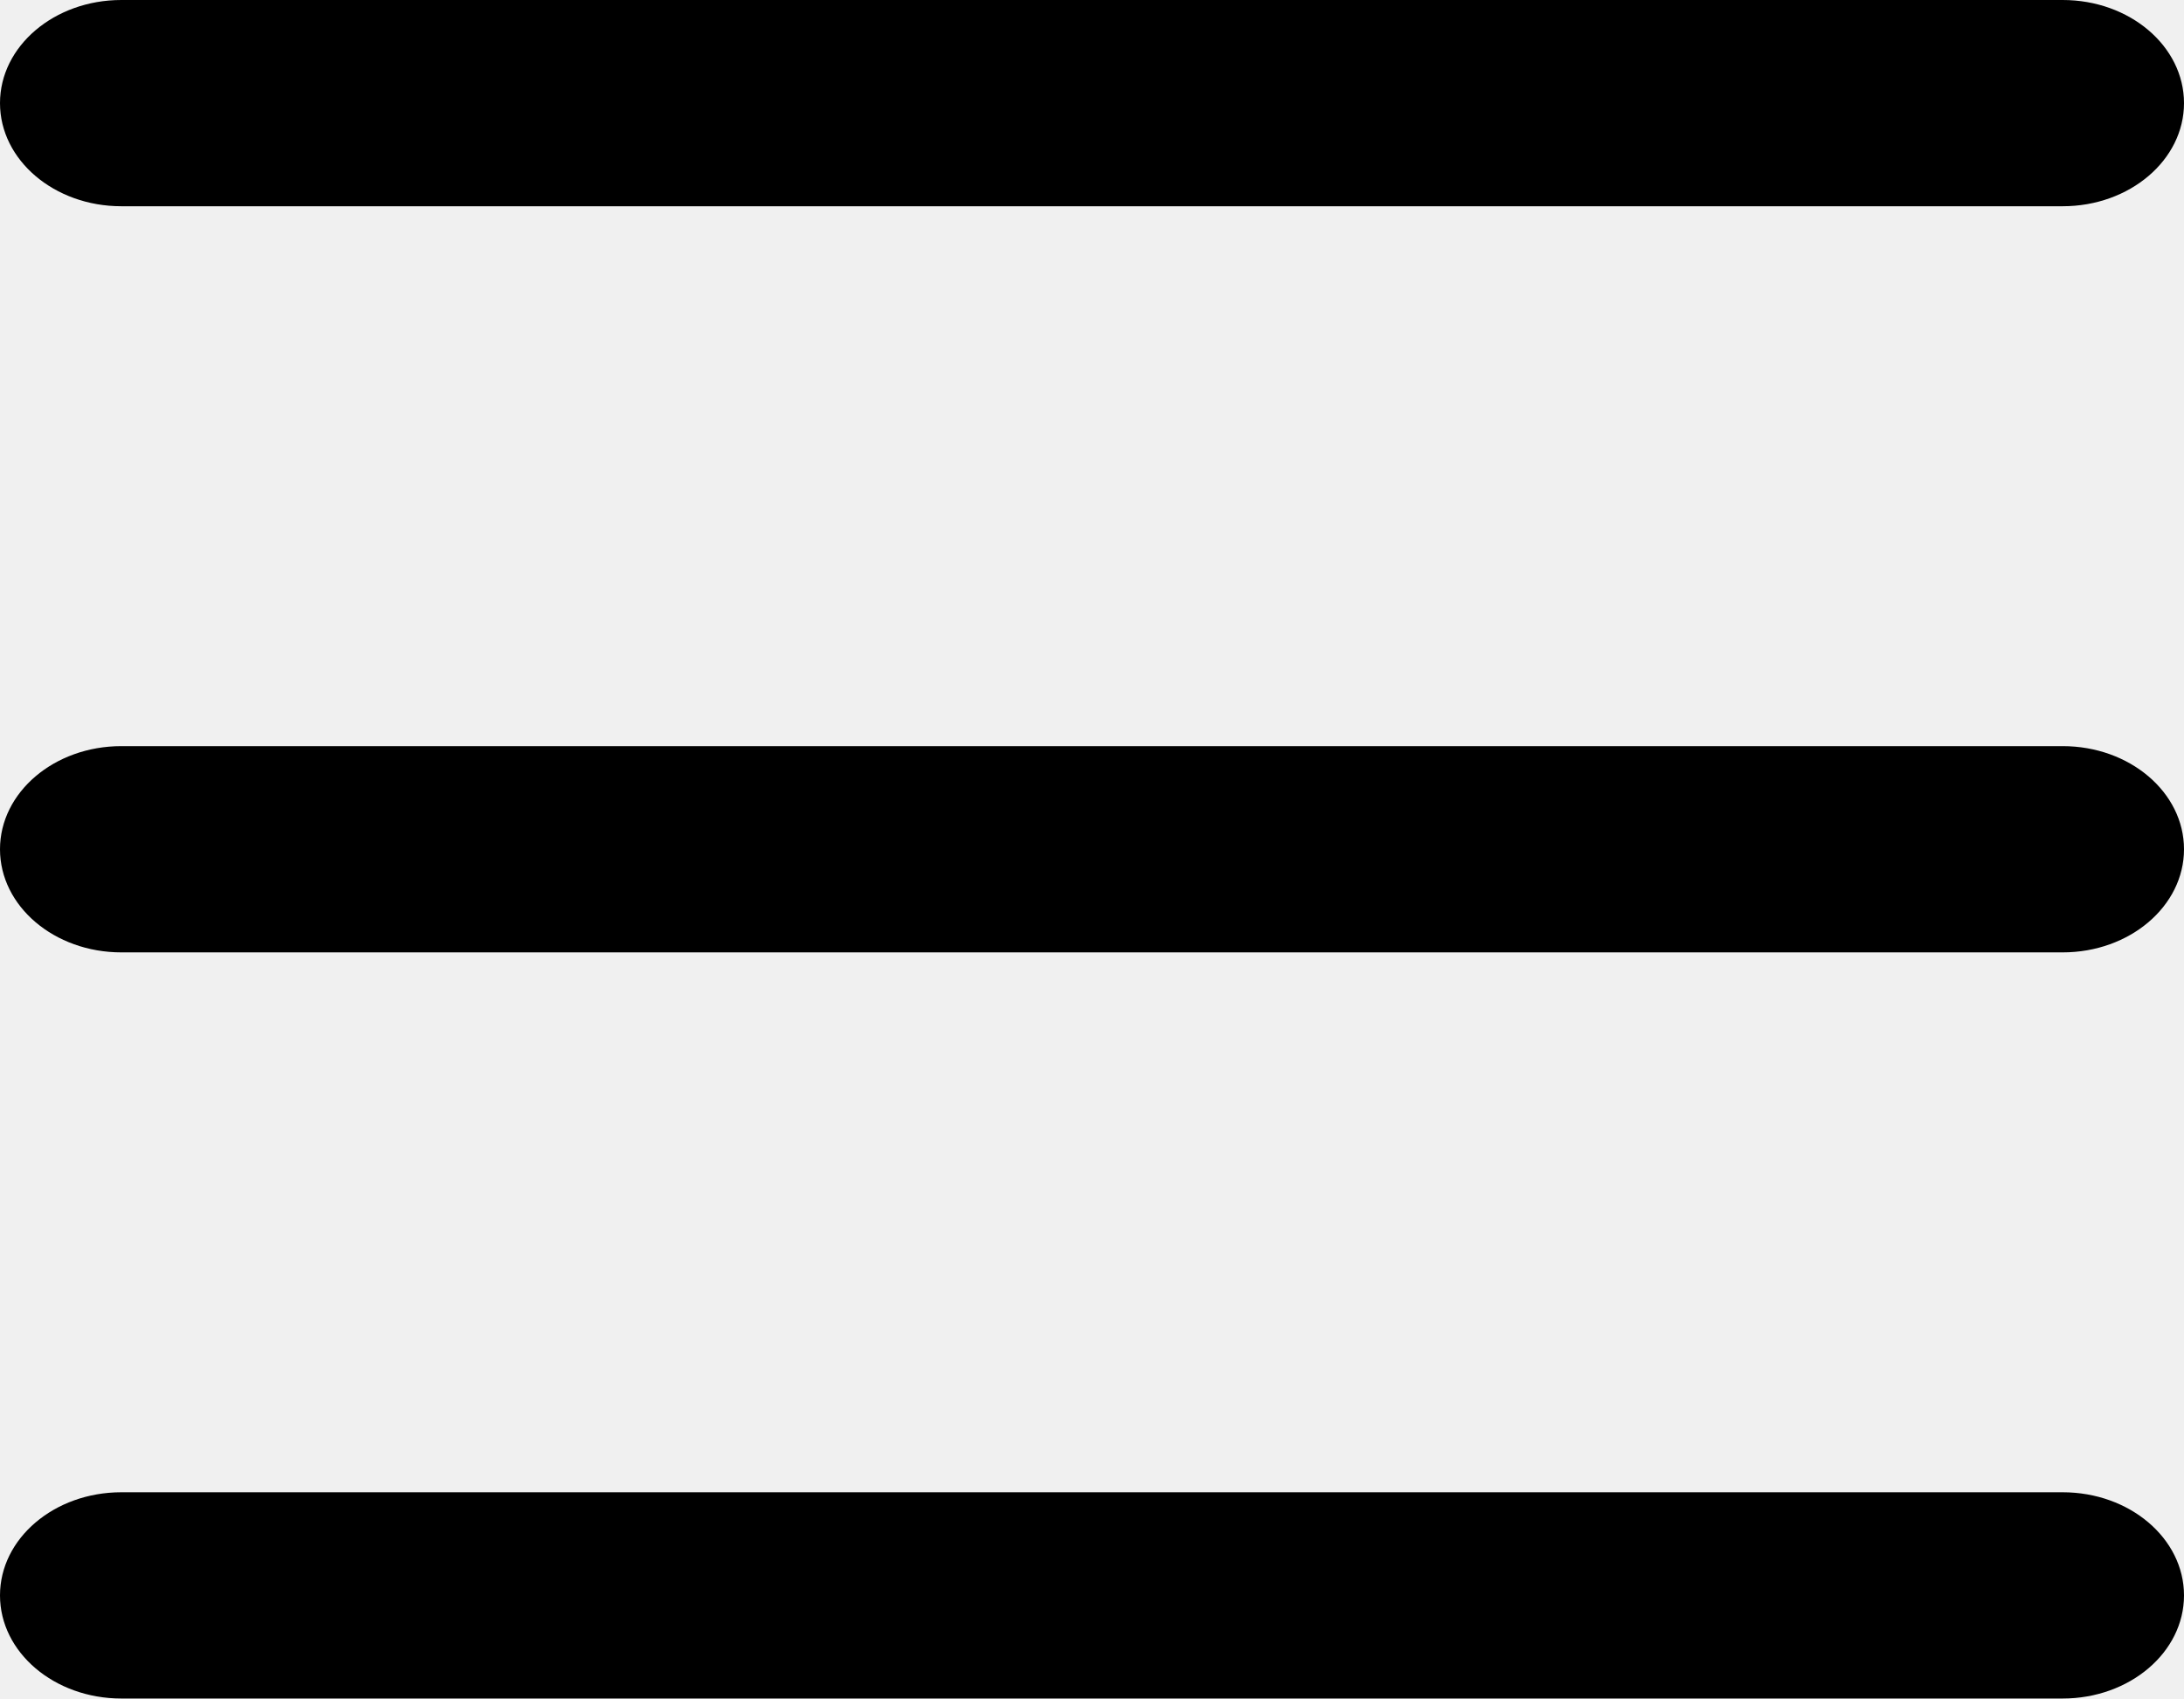
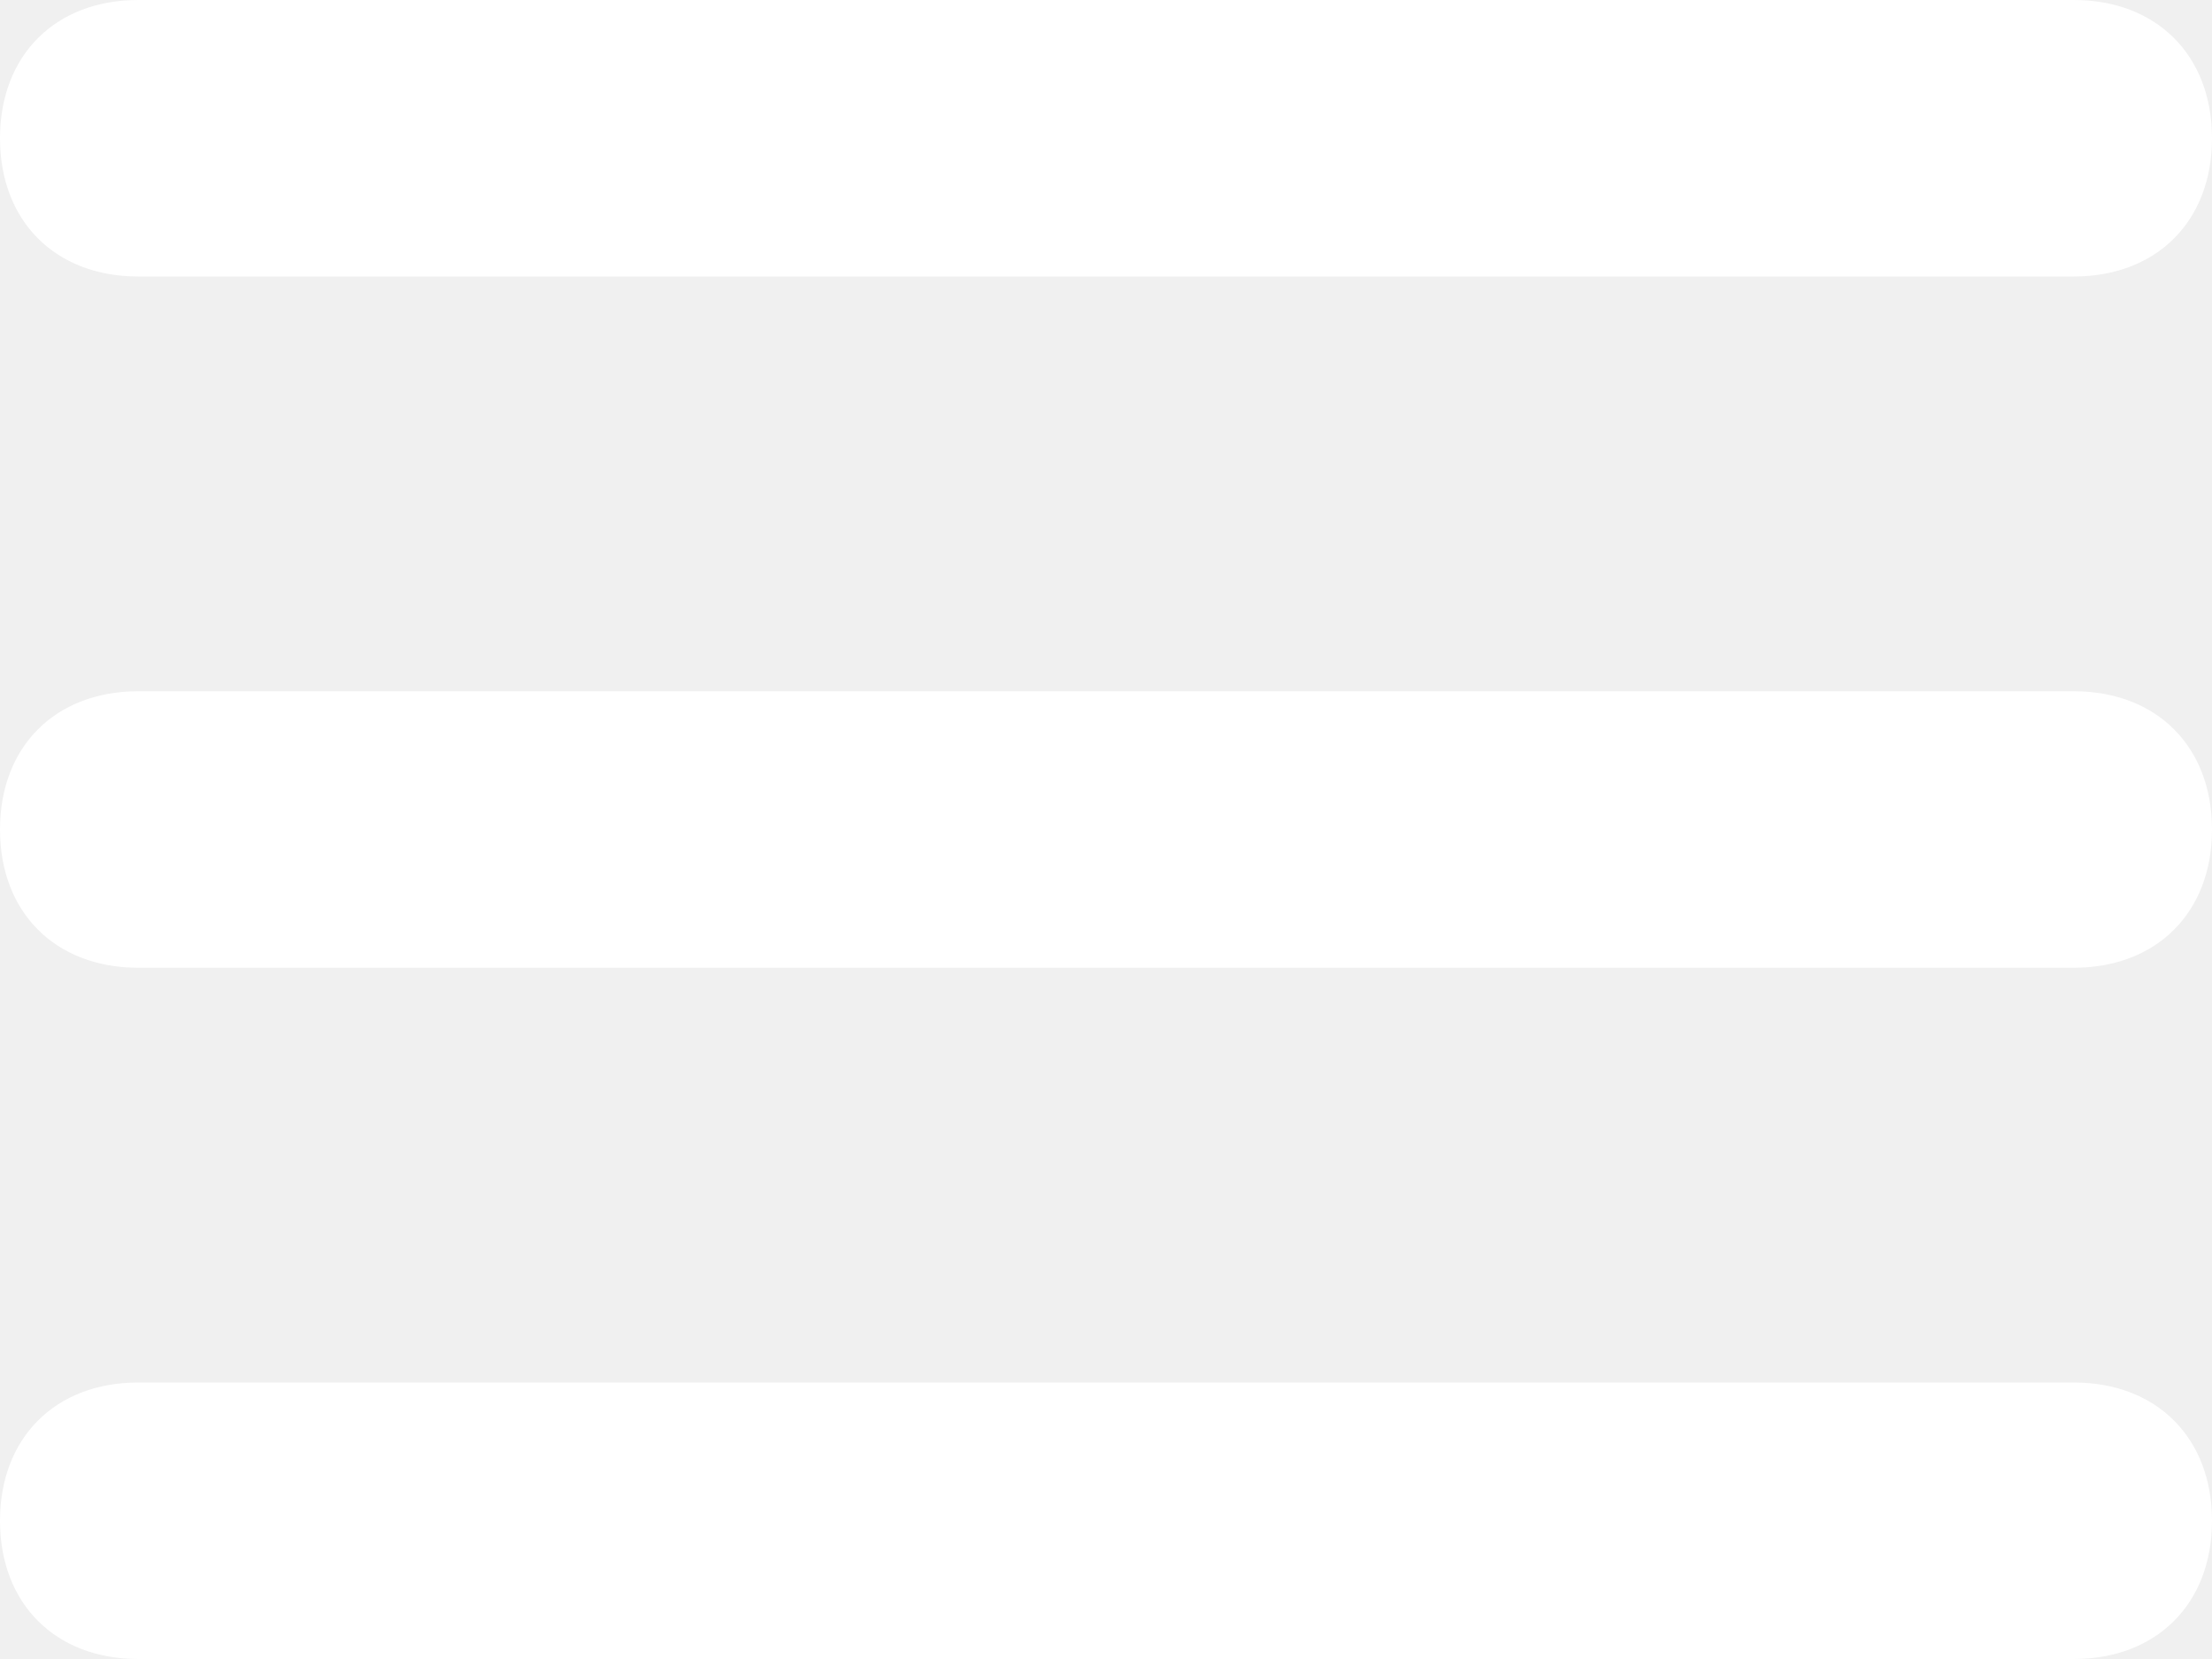
- <svg class="ct-icon" width="18" height="14" viewBox="0 0 18 14" aria-hidden="true" data-type="type-3">
-   <rect y="0.00" width="18" height="1.7" rx="1" />
-   <rect y="6.15" width="18" height="1.7" rx="1" />
-   <rect y="12.3" width="18" height="1.7" rx="1" />
+ <svg xmlns="http://www.w3.org/2000/svg" width="16" height="12" viewBox="0 0 16 12" fill="none">
+   <path d="M15 5H1C0.4 5 0 5.4 0 6C0 6.6 0.4 7 1 7H15C15.6 7 16 6.6 16 6C16 5.4 15.6 5 15 5Z" fill="#fff" />
+   <path d="M15 0H1C0.4 0 0 0.4 0 1C0 1.6 0.4 2 1 2H15C15.6 2 16 1.6 16 1C16 0.4 15.6 0 15 0Z" fill="#fff" />
+   <path d="M15 10H1C0.4 10 0 10.4 0 11C0 11.6 0.4 12 1 12H15C15.6 12 16 11.6 16 11C16 10.4 15.6 10 15 10Z" fill="#fff" />
</svg>
